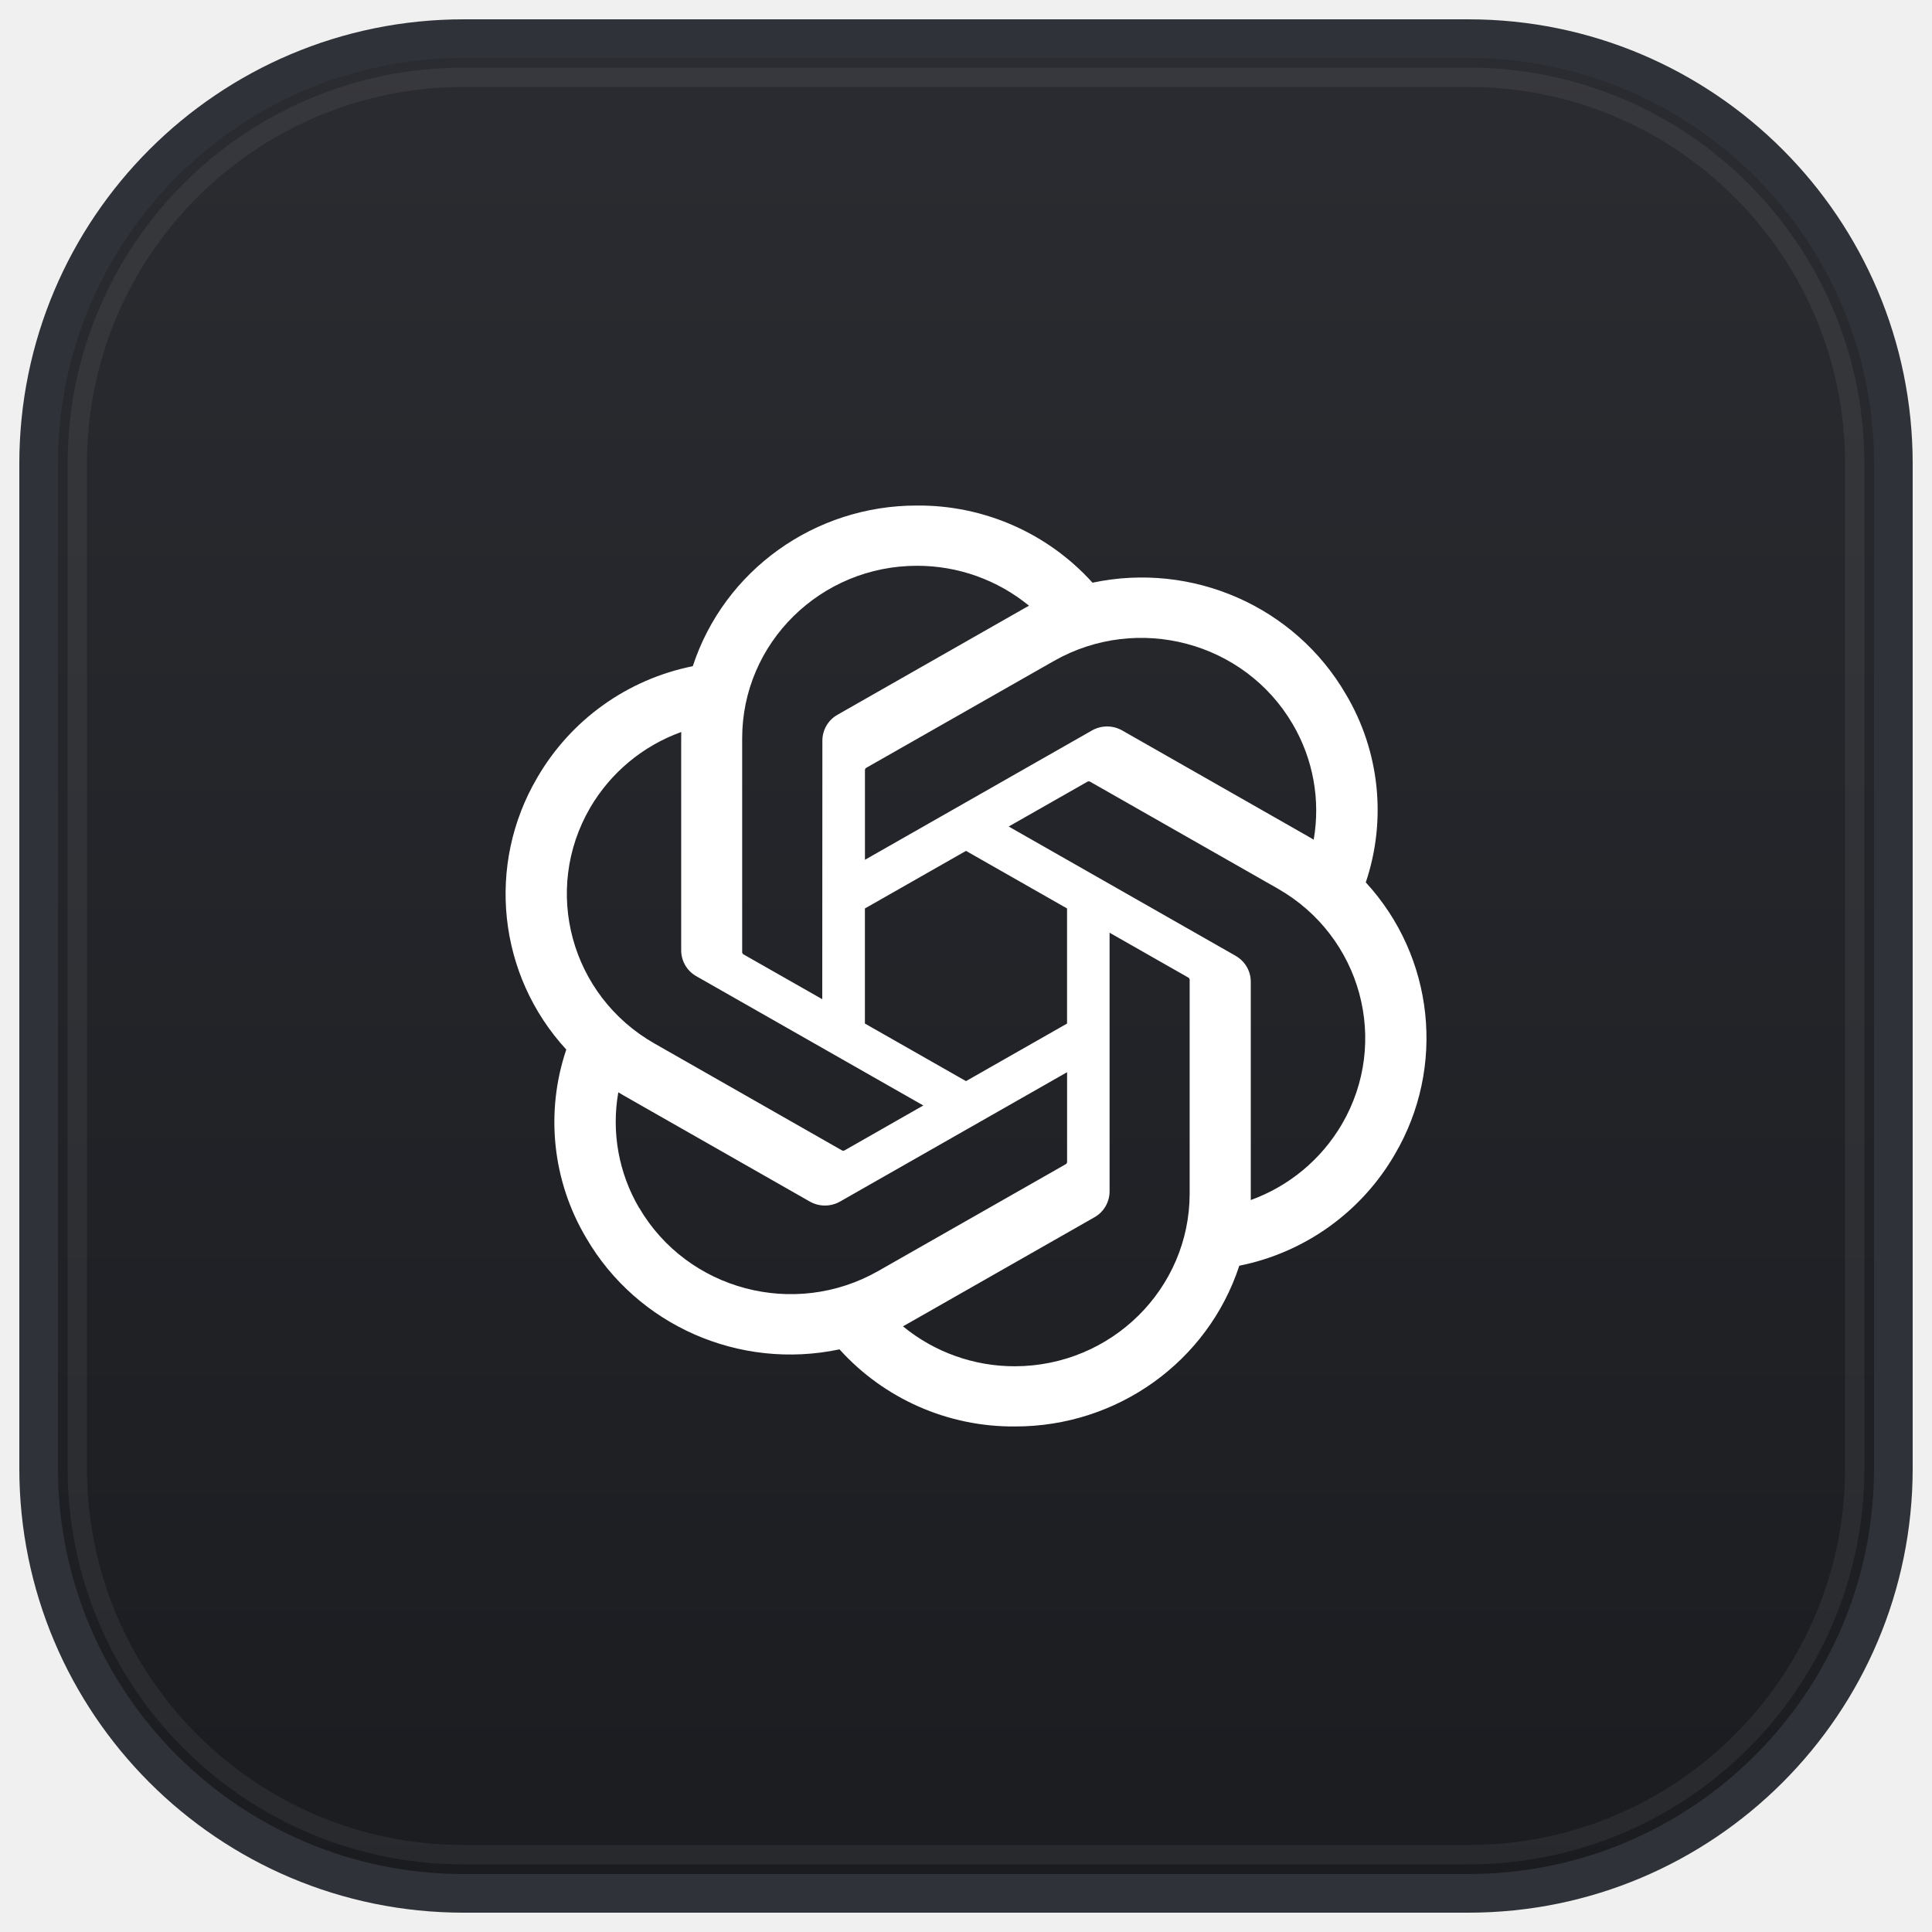
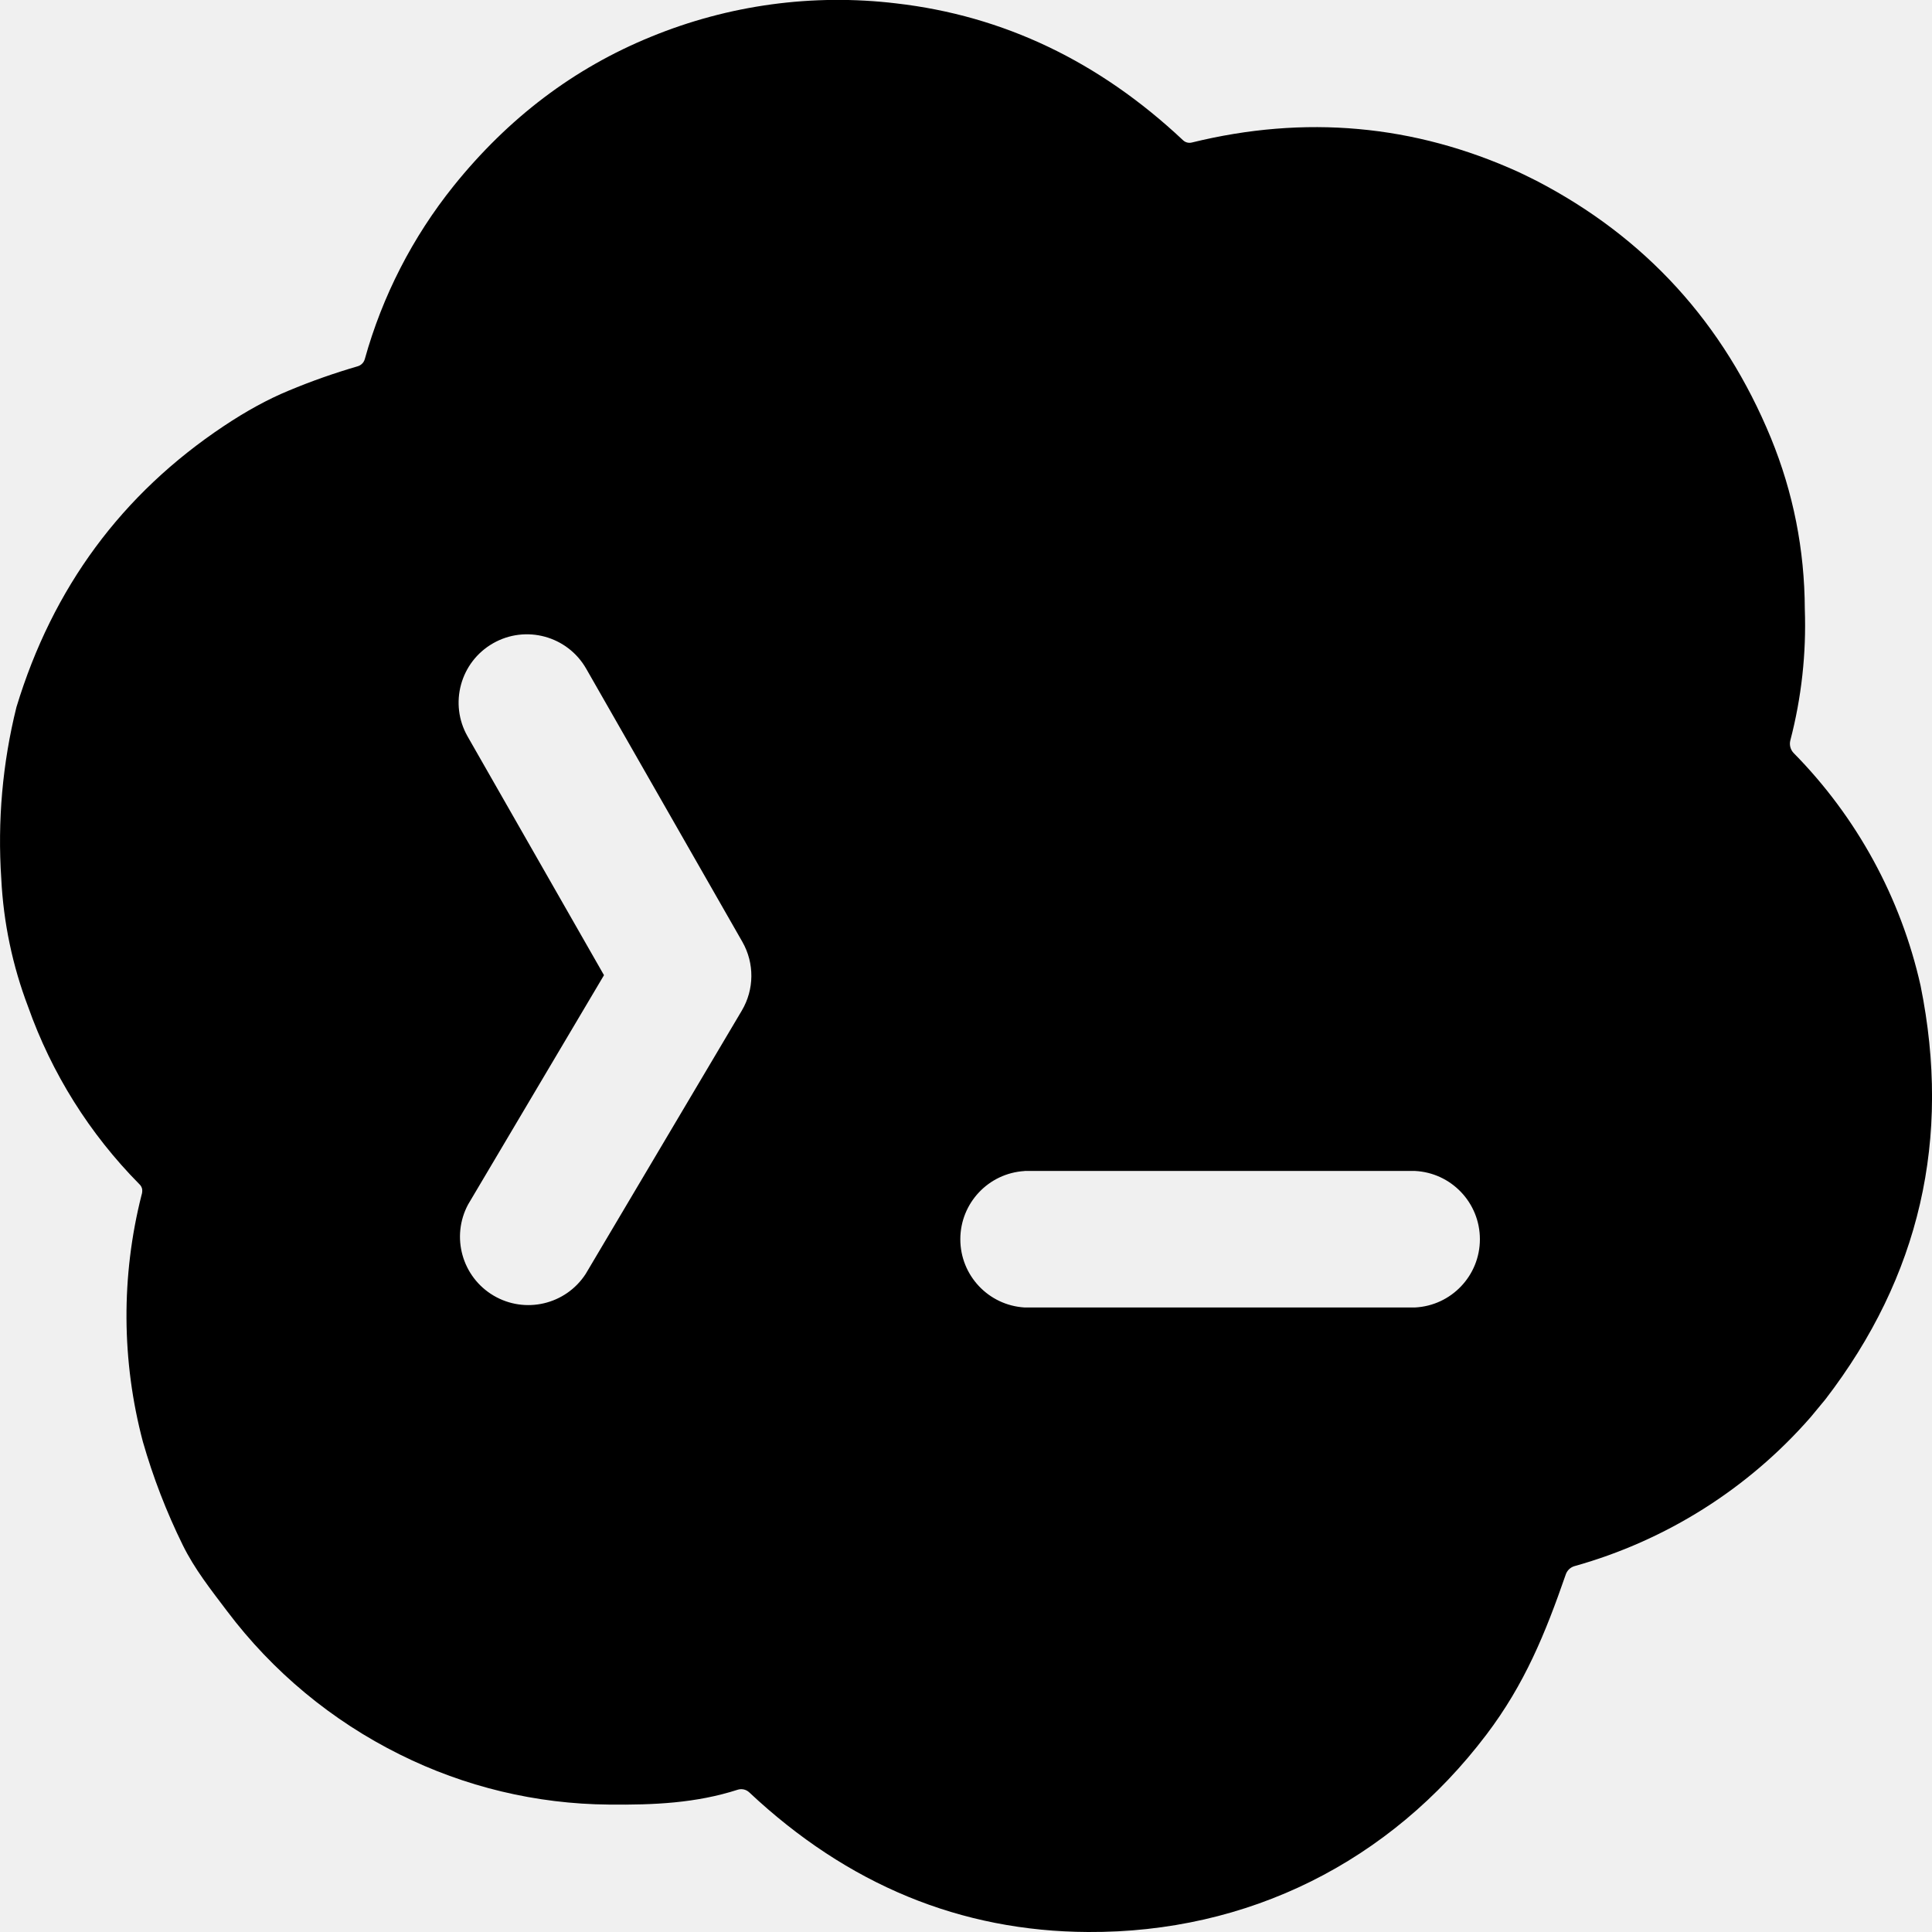
- <svg xmlns="http://www.w3.org/2000/svg" viewBox="0 0 100 100" color="#FFFFFF">
-   <defs>
-     <linearGradient id="agentTileBg" x1="0" y1="0" x2="0" y2="1">
-       <stop offset="0%" stop-color="#2A2C31" />
-       <stop offset="100%" stop-color="#1B1C20" />
-     </linearGradient>
-   </defs>
-   <rect x="2" y="2" width="96" height="96" rx="22" fill="url(#agentTileBg)" stroke="#2F3238" stroke-width="2" />
-   <rect x="4" y="4" width="92" height="92" rx="20" fill="none" stroke="#FFFFFF" stroke-opacity="0.06" stroke-width="1" />
-   <g transform="translate(24 24) scale(2.16667) translate(-0 -0)" fill="currentColor" fill-rule="evenodd">
-     <path d="M21.55 10.004a5.416 5.416 0 00-.478-4.501c-1.217-2.09-3.662-3.166-6.05-2.66A5.59 5.59 0 0010.831 1C8.39.995 6.224 2.546 5.473 4.838A5.553 5.553 0 001.76 7.496a5.487 5.487 0 00.691 6.5 5.416 5.416 0 00.477 4.502c1.217 2.09 3.662 3.165 6.05 2.66A5.586 5.586 0 0013.168 23c2.443.006 4.61-1.546 5.361-3.84a5.553 5.553 0 003.715-2.66 5.488 5.488 0 00-.693-6.497v.001zm-8.381 11.558a4.199 4.199 0 01-2.675-.954c.034-.018.093-.05.132-.074l4.44-2.53a.71.71 0 00.364-.623v-6.176l1.877 1.069c.02.01.033.029.036.05v5.115c-.003 2.274-1.87 4.118-4.174 4.123zM4.192 17.78a4.059 4.059 0 01-.498-2.763c.032.02.09.055.131.078l4.44 2.53c.225.13.504.13.73 0l5.42-3.088v2.138a.068.068 0 01-.027.057L9.9 19.288c-1.999 1.136-4.552.46-5.707-1.51h-.001zM3.023 8.216A4.15 4.15 0 015.198 6.41l-.002.151v5.06a.711.711 0 00.364.624l5.42 3.087-1.876 1.07a.067.067 0 01-.063.005l-4.489-2.559c-1.995-1.14-2.679-3.658-1.53-5.63h.001zm15.417 3.54l-5.42-3.088L14.896 7.6a.067.067 0 01.063-.006l4.489 2.557c1.998 1.14 2.683 3.662 1.529 5.633a4.163 4.163 0 01-2.174 1.807V12.38a.71.71 0 00-.363-.623zm1.867-2.773a6.04 6.04 0 00-.132-.078l-4.44-2.53a.731.731 0 00-.729 0l-5.42 3.088V7.325a.068.068 0 01.027-.057L14.1 4.713c2-1.137 4.555-.46 5.707 1.513.487.833.664 1.809.499 2.757h.001zm-11.741 3.81l-1.877-1.068a.065.065 0 01-.036-.051V6.559c.001-2.277 1.873-4.122 4.181-4.12.976 0 1.92.338 2.671.954-.034.018-.092.05-.131.073l-4.44 2.53a.71.71 0 00-.365.623l-.003 6.173v.002zm1.02-2.168L12 9.25l2.414 1.375v2.75L12 14.75l-2.415-1.375v-2.75z" />
-   </g>
+ <svg xmlns="http://www.w3.org/2000/svg" fill="currentColor" fill-rule="evenodd" height="1em" style="flex:none;line-height:1" viewBox="0 0 24 24" width="1em">
+   <path clip-rule="evenodd" d="M8.086.457a6.105 6.105 0 013.046-.415c1.333.153 2.521.72 3.564 1.7a.117.117 0 00.107.029c1.408-.346 2.762-.224 4.061.366l.063.03.154.076c1.357.703 2.33 1.77 2.918 3.198.278.679.418 1.388.421 2.126a5.655 5.655 0 01-.18 1.631.167.167 0 00.04.155 5.982 5.982 0 011.578 2.891c.385 1.901-.01 3.615-1.183 5.14l-.182.22a6.063 6.063 0 01-2.934 1.851.162.162 0 00-.108.102c-.255.736-.511 1.364-.987 1.992-1.199 1.582-2.962 2.462-4.948 2.451-1.583-.008-2.986-.587-4.21-1.736a.145.145 0 00-.14-.032c-.518.167-1.04.191-1.604.185a5.924 5.924 0 01-2.595-.622 6.058 6.058 0 01-2.146-1.781c-.203-.269-.404-.522-.551-.821a7.74 7.74 0 01-.495-1.283 6.11 6.11 0 01-.017-3.064.166.166 0 00.008-.074.115.115 0 00-.037-.064 5.958 5.958 0 01-1.38-2.202 5.196 5.196 0 01-.333-1.589 6.915 6.915 0 01.188-2.132c.45-1.484 1.309-2.648 2.577-3.493.282-.188.55-.334.802-.438.286-.12.573-.22.861-.304a.129.129 0 00.087-.087A6.016 6.016 0 015.635 2.31C6.315 1.464 7.132.846 8.086.457zm-.804 7.85a.848.848 0 00-1.473.842l1.694 2.965-1.688 2.848a.849.849 0 001.46.864l1.94-3.272a.849.849 0 00.007-.854l-1.94-3.393zm5.446 6.24a.849.849 0 000 1.695h4.848a.849.849 0 000-1.696h-4.848z" />
</svg>
